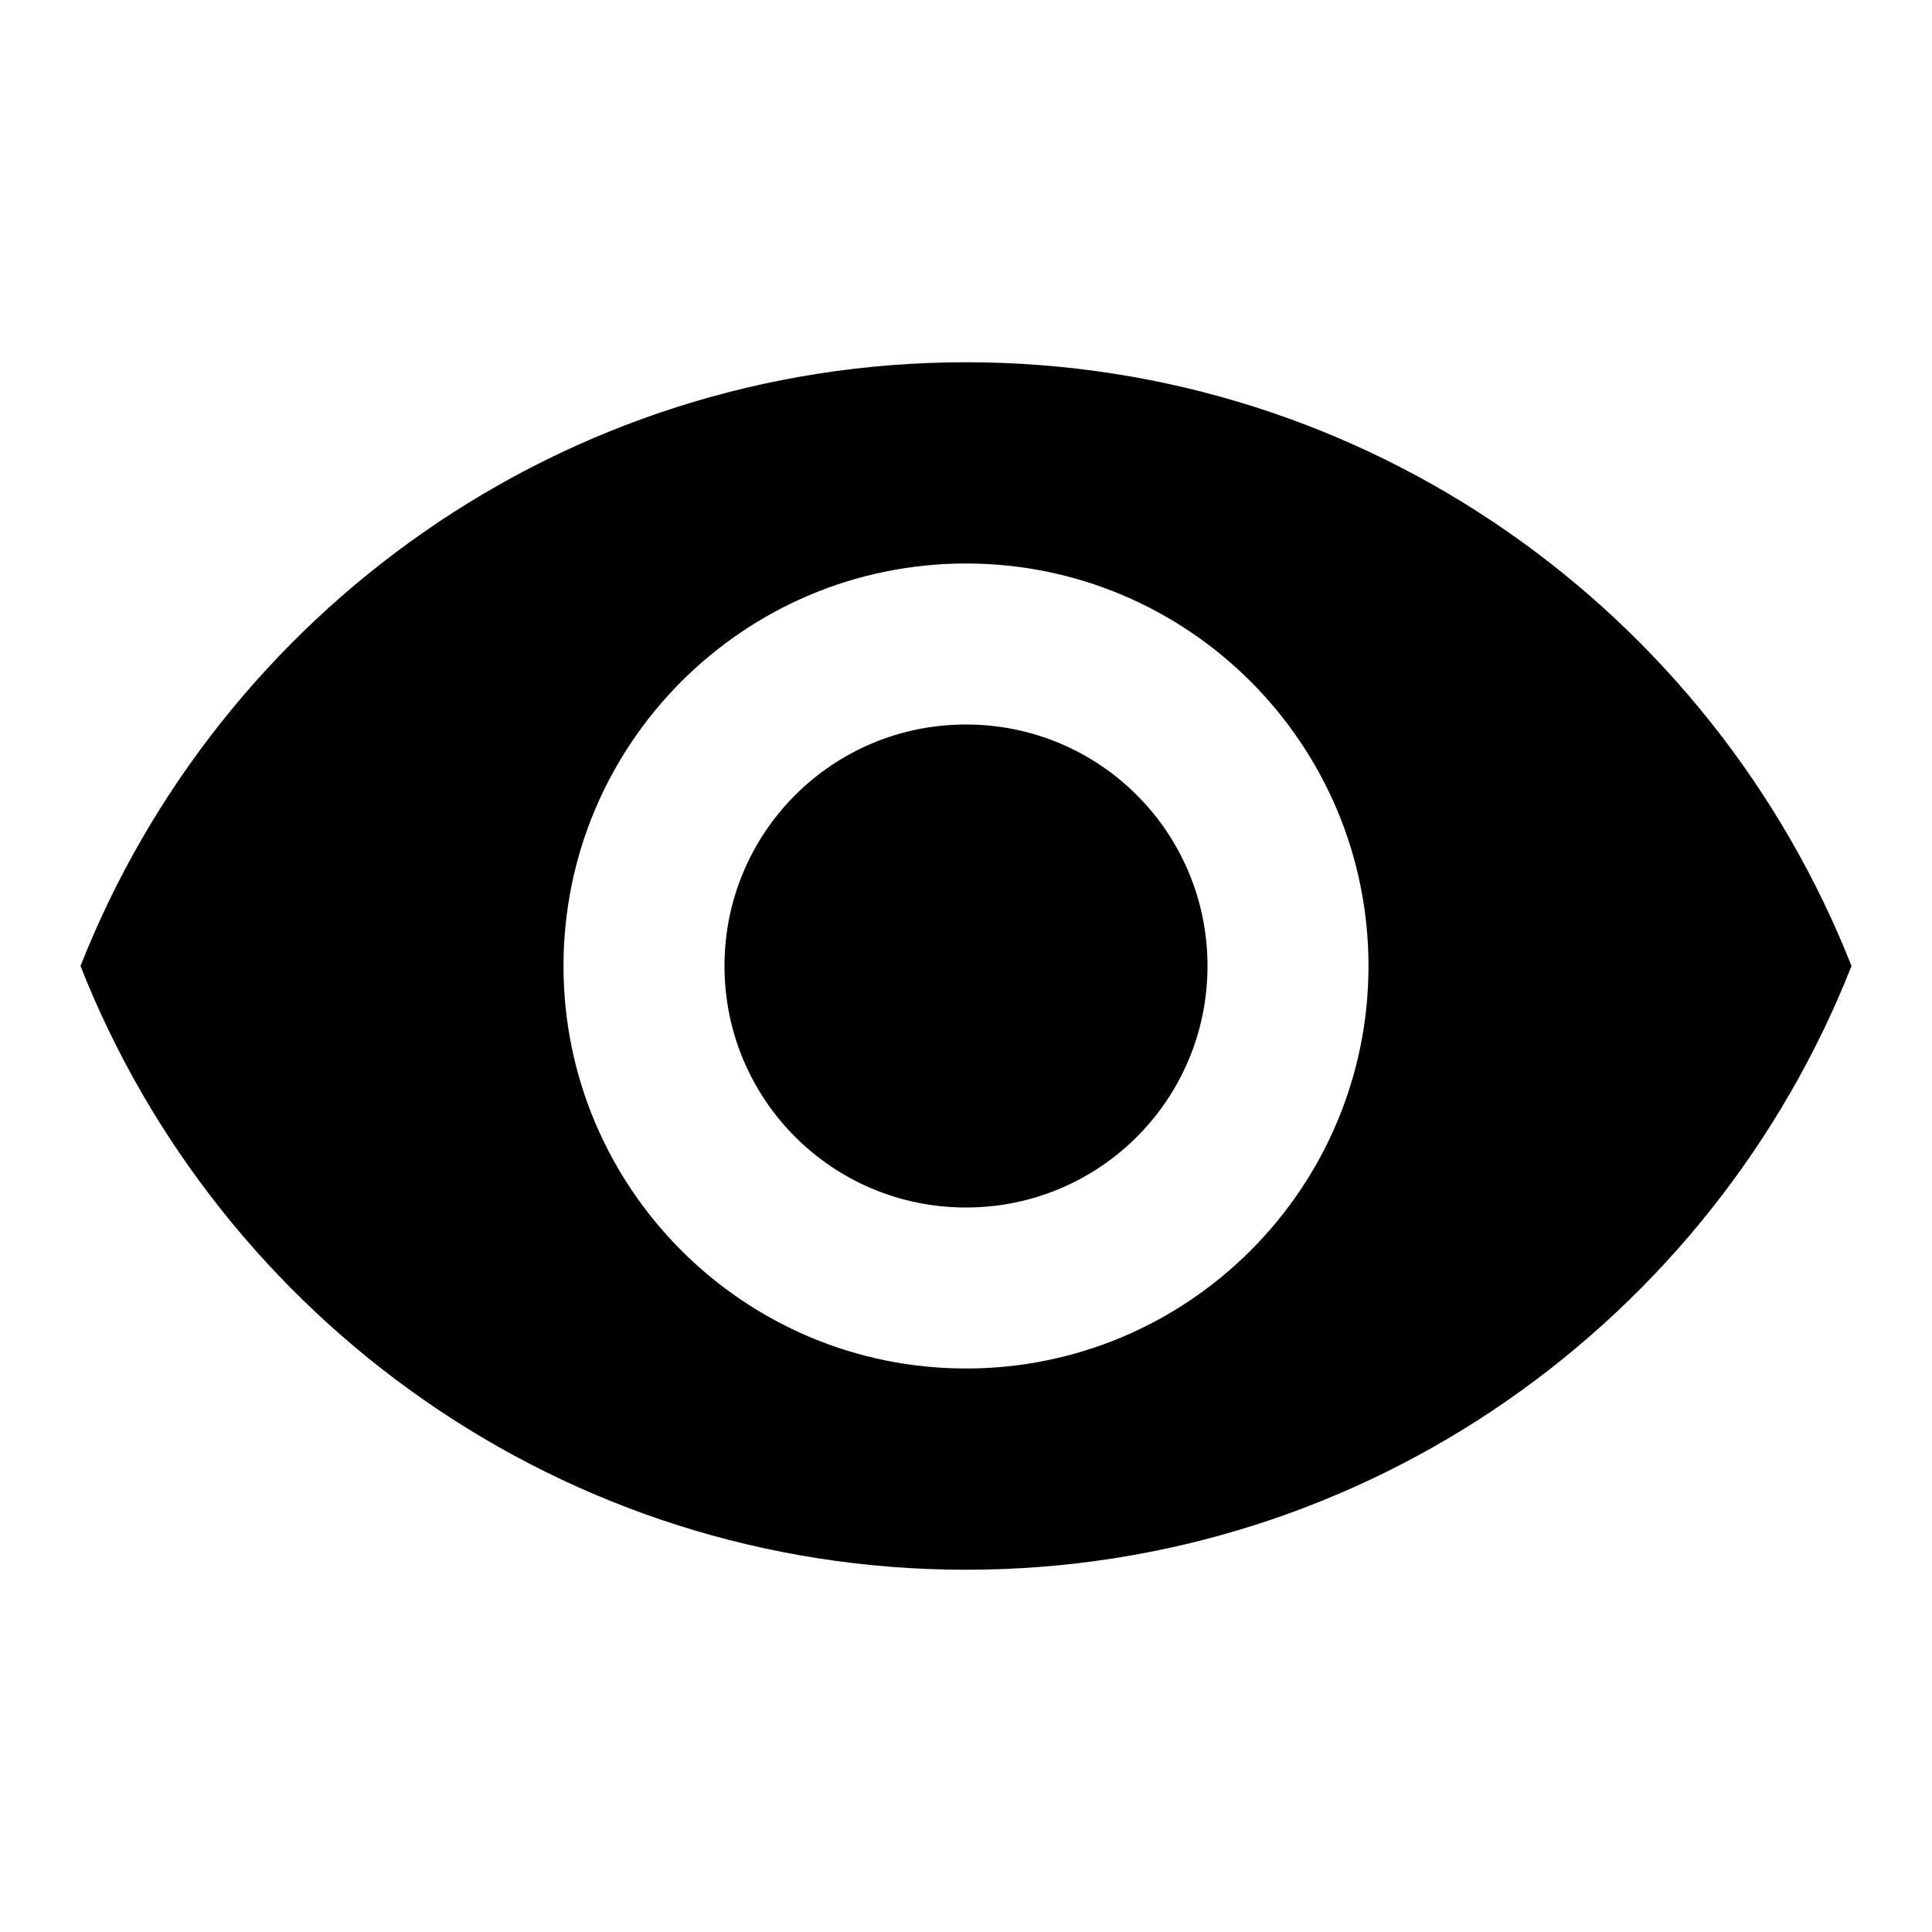
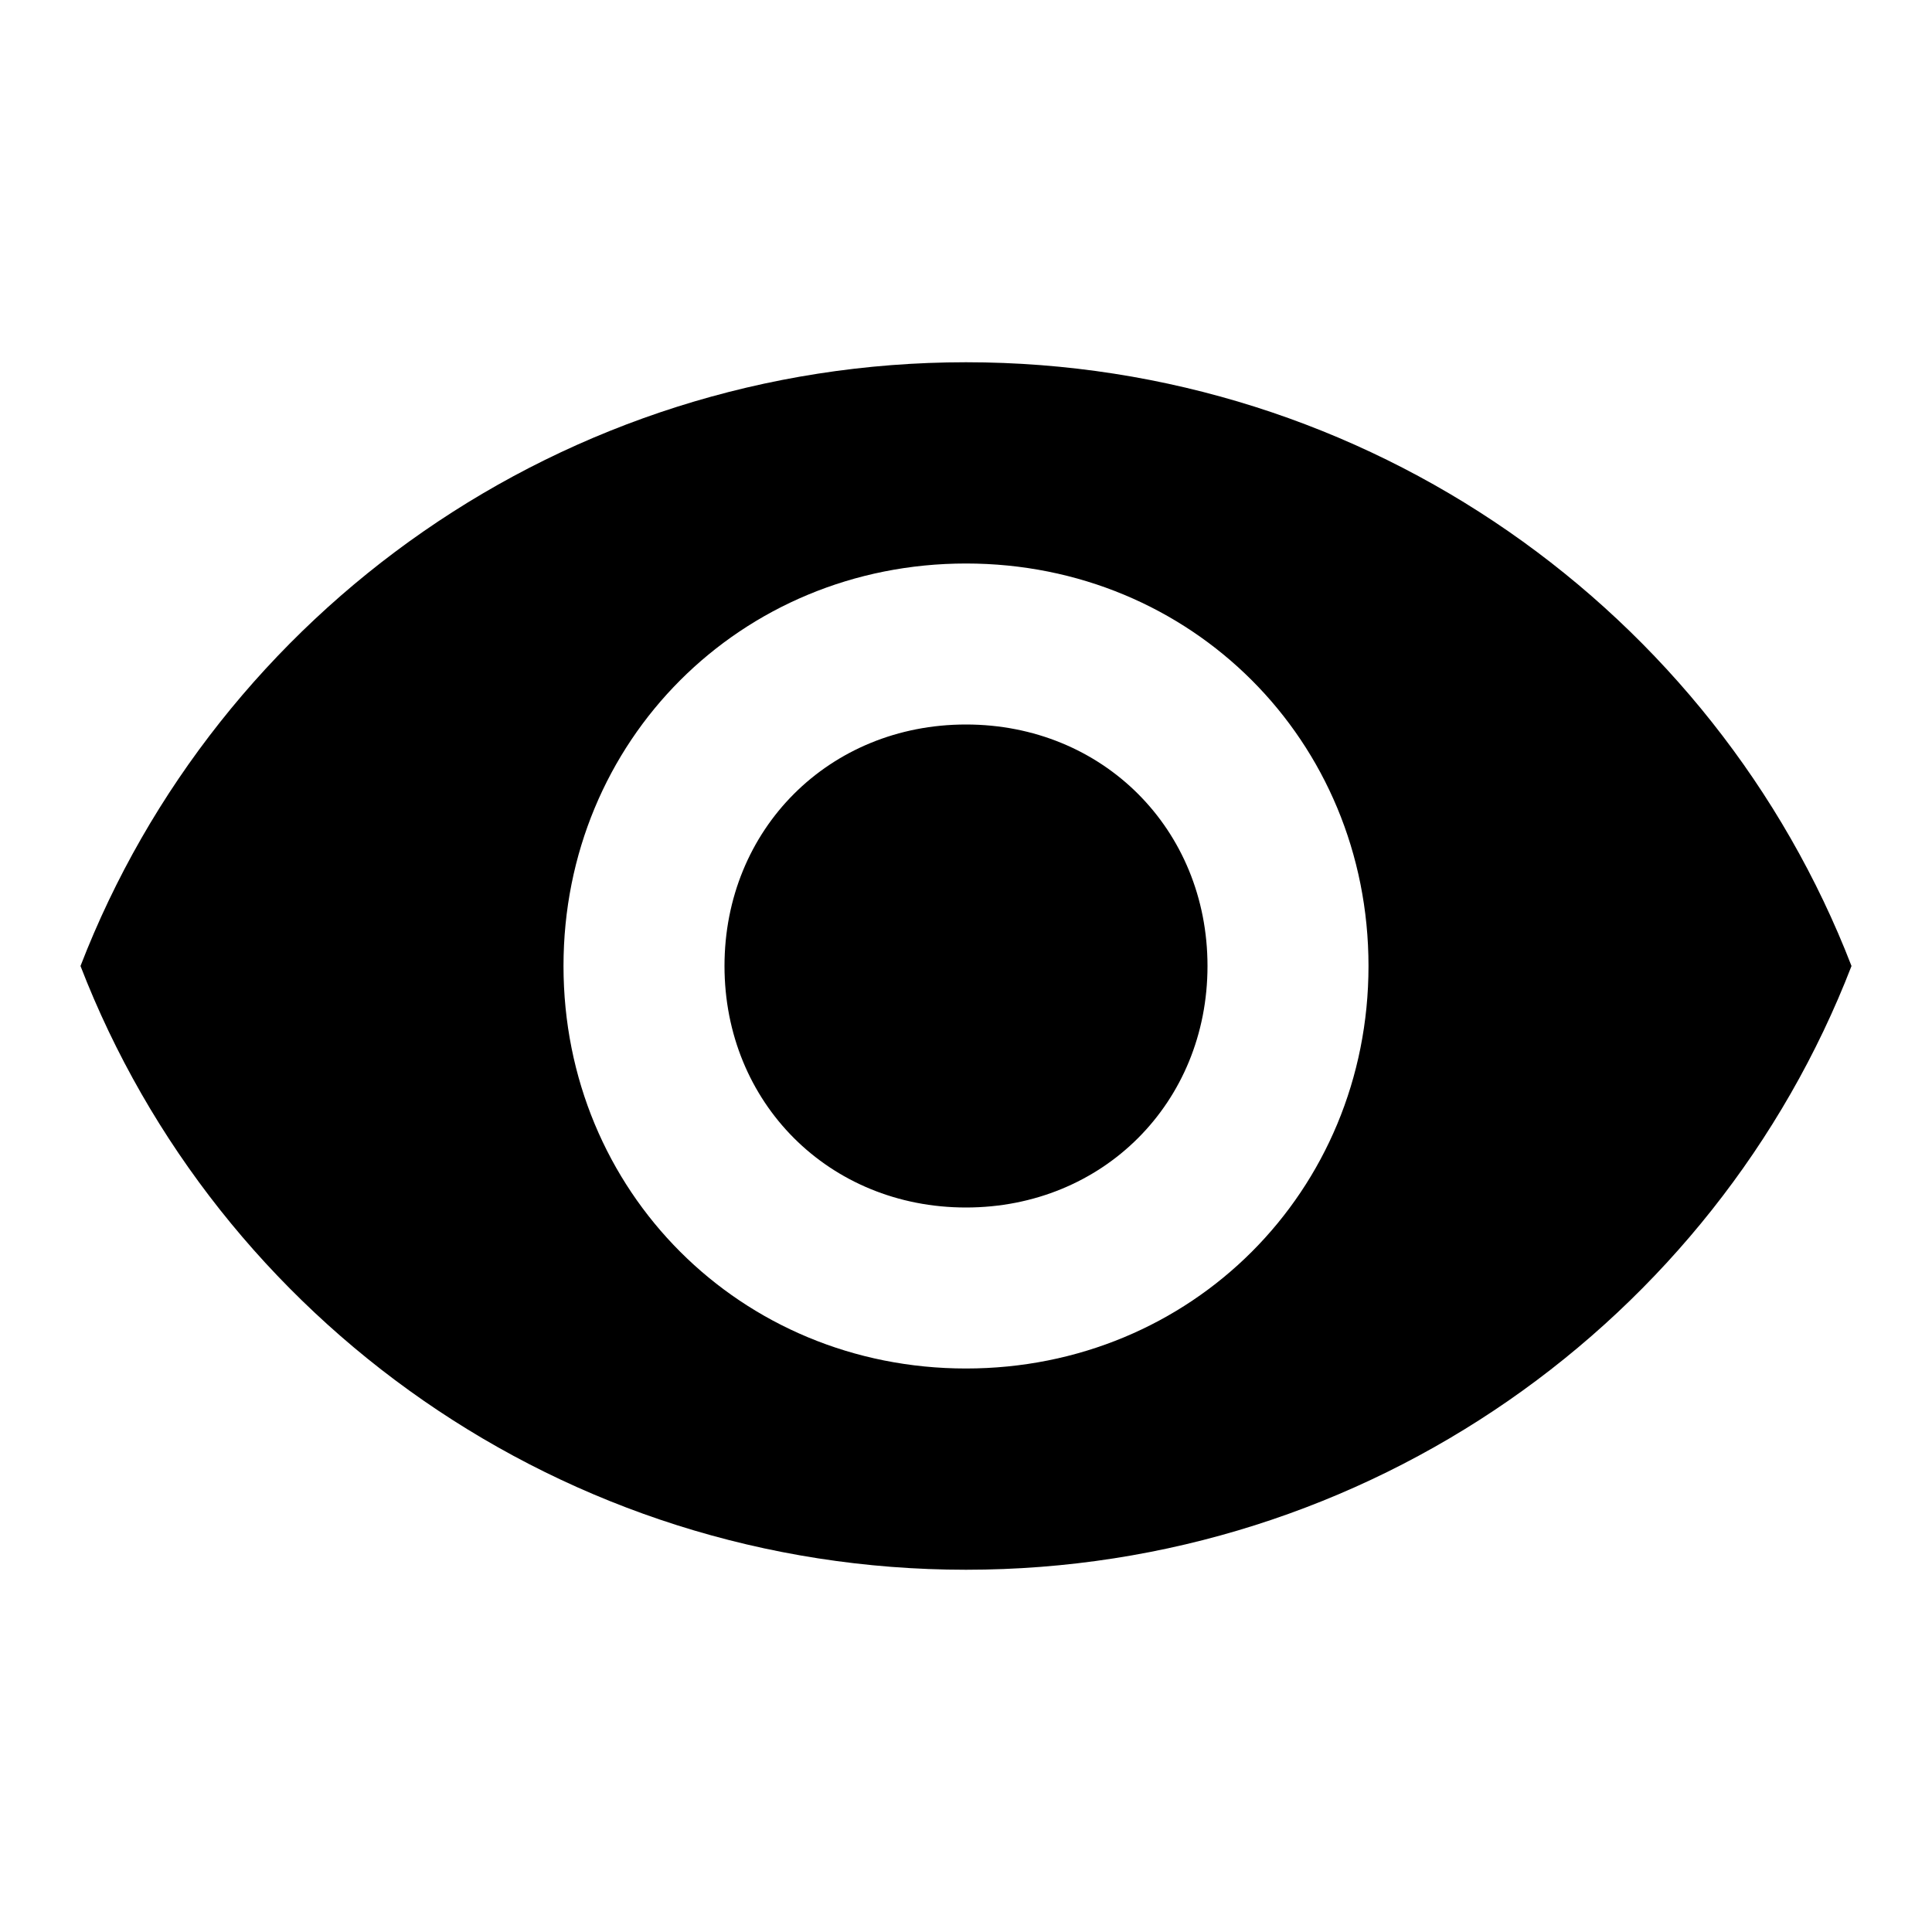
- <svg viewBox="0 0 24 24" preserveAspectRatio="xMidYMid meet" focusable="false" class="style-scope iron-icon" style="pointer-events: none; display: block; width: 100%; height: 100%;">
-   <g class="style-scope iron-icon">
-     <path d="M12 4.5C7 4.5 2.73 7.61 1 12c1.73 4.39 6 7.5 11 7.5s9.27-3.11 11-7.5c-1.73-4.39-6-7.5-11-7.5zM12 17c-2.76 0-5-2.24-5-5s2.24-5 5-5 5 2.24 5 5-2.24 5-5 5zm0-8c-1.66 0-3 1.34-3 3s1.34 3 3 3 3-1.34 3-3-1.34-3-3-3z" class="style-scope iron-icon" />
+ <svg xmlns="http://www.w3.org/2000/svg" version="1.1" id="Layer_1" focusable="false" x="0px" y="0px" viewBox="0 0 24 24" style="enable-background:new 0 0 24 24;" xml:space="preserve">
+   <g>
+     <path d="M12,4.5C7,4.5,2.7,7.6,1,12c1.7,4.4,6,7.5,11,7.5s9.3-3.1,11-7.5C21.3,7.6,17,4.5,12,4.5z M12,17c-2.8,0-5-2.2-5-5   s2.2-5,5-5s5,2.2,5,5S14.8,17,12,17z M12,9c-1.7,0-3,1.3-3,3s1.3,3,3,3s3-1.3,3-3S13.7,9,12,9z" />
  </g>
</svg>
